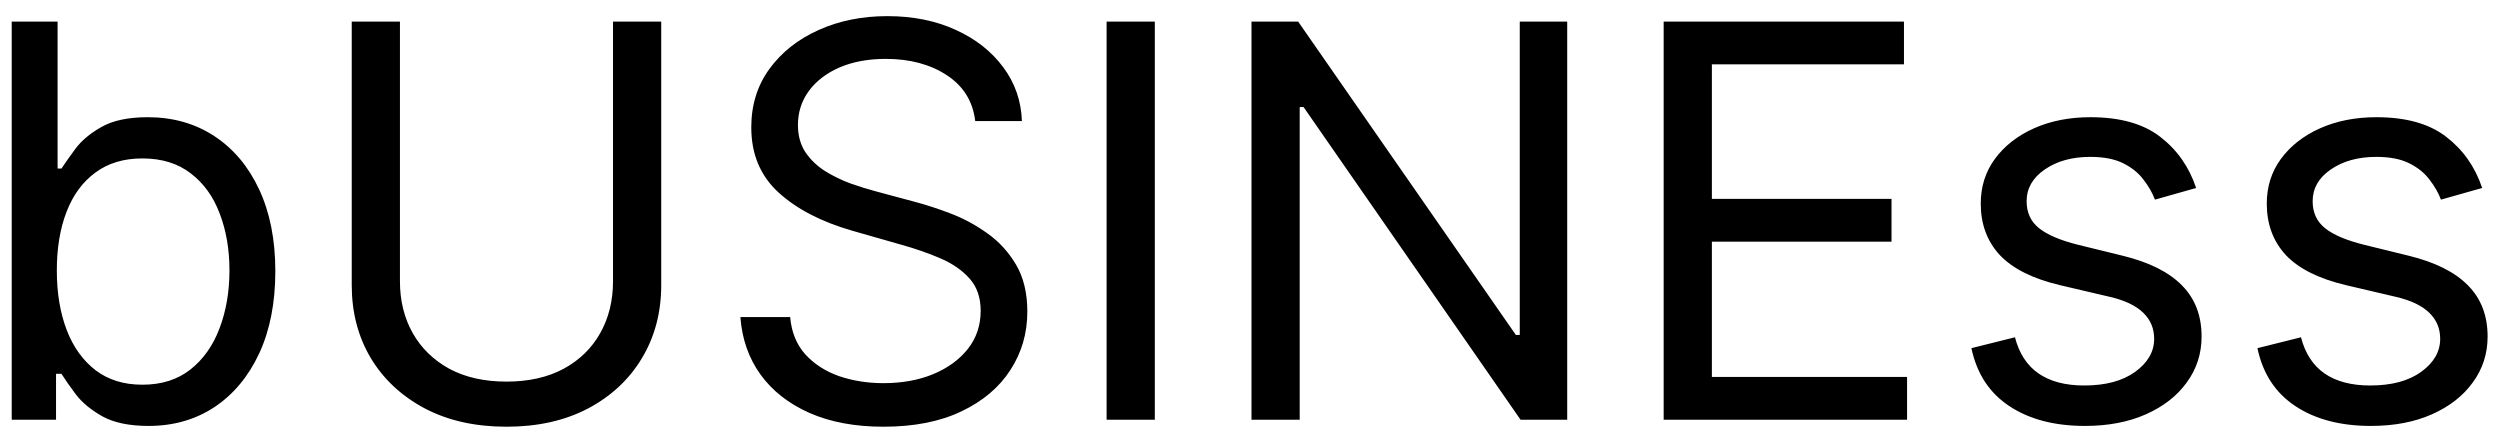
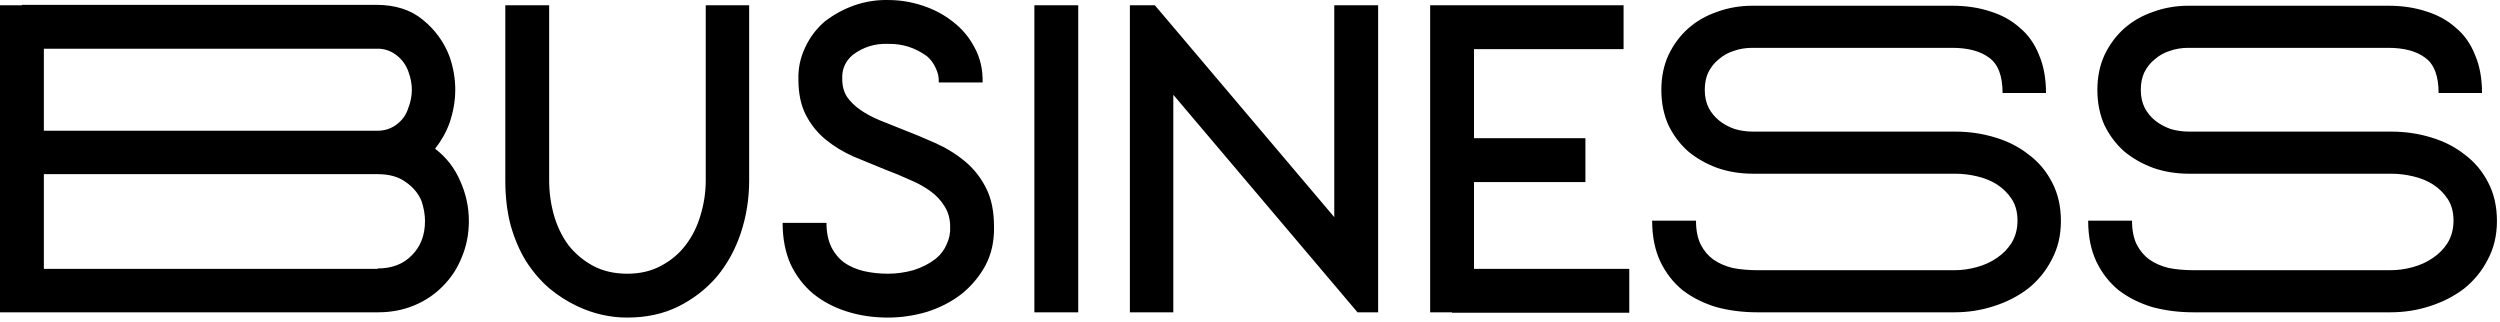
- <svg xmlns="http://www.w3.org/2000/svg" width="137" height="24" viewBox="0 0 137 24" fill="none">
-   <path d="M0.642 23V1.182H3.156V9.236H3.369C3.554 8.952 3.81 8.589 4.136 8.149C4.47 7.702 4.946 7.304 5.564 6.956C6.189 6.601 7.034 6.423 8.099 6.423C9.477 6.423 10.692 6.768 11.743 7.457C12.794 8.146 13.614 9.122 14.204 10.386C14.793 11.651 15.088 13.142 15.088 14.861C15.088 16.594 14.793 18.096 14.204 19.367C13.614 20.631 12.798 21.611 11.754 22.308C10.71 22.996 9.506 23.341 8.142 23.341C7.091 23.341 6.249 23.167 5.617 22.819C4.985 22.464 4.499 22.062 4.158 21.615C3.817 21.16 3.554 20.784 3.369 20.486H3.071V23H0.642ZM3.114 14.818C3.114 16.054 3.295 17.144 3.657 18.089C4.019 19.026 4.548 19.761 5.244 20.294C5.94 20.82 6.793 21.082 7.801 21.082C8.852 21.082 9.729 20.805 10.432 20.251C11.143 19.69 11.675 18.938 12.03 17.993C12.393 17.041 12.574 15.983 12.574 14.818C12.574 13.668 12.396 12.631 12.041 11.707C11.693 10.777 11.164 10.042 10.454 9.502C9.751 8.955 8.866 8.682 7.801 8.682C6.778 8.682 5.919 8.941 5.223 9.46C4.527 9.971 4.001 10.688 3.646 11.611C3.291 12.528 3.114 13.597 3.114 14.818ZM33.593 1.182H36.235V15.628C36.235 17.119 35.883 18.451 35.18 19.623C34.484 20.788 33.501 21.707 32.229 22.382C30.958 23.05 29.467 23.384 27.755 23.384C26.043 23.384 24.552 23.05 23.28 22.382C22.009 21.707 21.022 20.788 20.319 19.623C19.623 18.451 19.275 17.119 19.275 15.628V1.182H21.917V15.415C21.917 16.48 22.151 17.428 22.62 18.259C23.089 19.083 23.756 19.733 24.623 20.209C25.496 20.678 26.541 20.912 27.755 20.912C28.97 20.912 30.014 20.678 30.887 20.209C31.761 19.733 32.428 19.083 32.89 18.259C33.359 17.428 33.593 16.48 33.593 15.415V1.182ZM53.443 6.636C53.315 5.557 52.797 4.719 51.888 4.122C50.978 3.526 49.864 3.227 48.542 3.227C47.577 3.227 46.731 3.384 46.007 3.696C45.29 4.009 44.728 4.438 44.324 4.985C43.926 5.532 43.727 6.153 43.727 6.849C43.727 7.432 43.866 7.933 44.143 8.352C44.427 8.763 44.789 9.108 45.229 9.385C45.67 9.655 46.131 9.879 46.614 10.056C47.097 10.227 47.541 10.365 47.946 10.472L50.162 11.068C50.73 11.217 51.362 11.423 52.058 11.686C52.761 11.949 53.432 12.307 54.072 12.762C54.718 13.21 55.251 13.785 55.67 14.488C56.089 15.191 56.298 16.054 56.298 17.077C56.298 18.256 55.989 19.321 55.371 20.273C54.761 21.224 53.866 21.981 52.687 22.542C51.515 23.103 50.091 23.384 48.415 23.384C46.852 23.384 45.499 23.131 44.356 22.627C43.219 22.123 42.324 21.42 41.671 20.518C41.025 19.616 40.659 18.568 40.574 17.375H43.301C43.372 18.199 43.649 18.881 44.132 19.421C44.622 19.953 45.24 20.351 45.986 20.614C46.739 20.869 47.548 20.997 48.415 20.997C49.423 20.997 50.329 20.834 51.131 20.507C51.934 20.173 52.569 19.712 53.038 19.122C53.507 18.526 53.741 17.829 53.741 17.034C53.741 16.31 53.539 15.72 53.134 15.266C52.729 14.811 52.197 14.442 51.536 14.158C50.876 13.874 50.162 13.625 49.395 13.412L46.71 12.645C45.005 12.155 43.656 11.455 42.662 10.546C41.667 9.637 41.17 8.447 41.17 6.977C41.17 5.756 41.501 4.69 42.161 3.781C42.829 2.865 43.724 2.155 44.846 1.651C45.975 1.139 47.236 0.884 48.628 0.884C50.034 0.884 51.284 1.136 52.378 1.64C53.471 2.137 54.338 2.819 54.977 3.685C55.623 4.552 55.964 5.536 56 6.636H53.443ZM63.284 1.182V23H60.642V1.182H63.284ZM85.883 1.182V23H83.326L71.437 5.869H71.224V23H68.582V1.182H71.138L83.07 18.355H83.283V1.182H85.883ZM91.169 23V1.182H104.337V3.526H93.811V10.898H103.655V13.242H93.811V20.656H104.507V23H91.169ZM120.349 10.301L118.091 10.94C117.949 10.564 117.739 10.198 117.462 9.843C117.192 9.481 116.823 9.183 116.354 8.948C115.885 8.714 115.285 8.597 114.554 8.597C113.552 8.597 112.718 8.827 112.05 9.289C111.39 9.744 111.059 10.322 111.059 11.026C111.059 11.651 111.287 12.144 111.741 12.506C112.196 12.869 112.906 13.171 113.872 13.412L116.301 14.008C117.764 14.364 118.854 14.907 119.571 15.639C120.289 16.363 120.647 17.297 120.647 18.44C120.647 19.378 120.377 20.216 119.838 20.954C119.305 21.693 118.559 22.276 117.6 22.702C116.642 23.128 115.527 23.341 114.255 23.341C112.586 23.341 111.205 22.979 110.111 22.254C109.017 21.53 108.325 20.472 108.034 19.079L110.42 18.483C110.647 19.364 111.077 20.024 111.709 20.465C112.348 20.905 113.183 21.125 114.213 21.125C115.385 21.125 116.315 20.876 117.004 20.379C117.7 19.875 118.048 19.271 118.048 18.568C118.048 18 117.849 17.524 117.451 17.141C117.054 16.75 116.443 16.459 115.619 16.267L112.892 15.628C111.393 15.273 110.292 14.722 109.589 13.977C108.893 13.224 108.545 12.283 108.545 11.153C108.545 10.23 108.804 9.413 109.323 8.703C109.848 7.993 110.562 7.435 111.464 7.031C112.373 6.626 113.403 6.423 114.554 6.423C116.173 6.423 117.444 6.778 118.368 7.489C119.298 8.199 119.958 9.136 120.349 10.301ZM136.023 10.301L133.764 10.94C133.622 10.564 133.413 10.198 133.136 9.843C132.866 9.481 132.497 9.183 132.028 8.948C131.559 8.714 130.959 8.597 130.227 8.597C129.226 8.597 128.392 8.827 127.724 9.289C127.063 9.744 126.733 10.322 126.733 11.026C126.733 11.651 126.96 12.144 127.415 12.506C127.869 12.869 128.58 13.171 129.546 13.412L131.975 14.008C133.438 14.364 134.528 14.907 135.245 15.639C135.963 16.363 136.321 17.297 136.321 18.44C136.321 19.378 136.051 20.216 135.512 20.954C134.979 21.693 134.233 22.276 133.274 22.702C132.316 23.128 131.2 23.341 129.929 23.341C128.26 23.341 126.879 22.979 125.785 22.254C124.691 21.53 123.999 20.472 123.708 19.079L126.094 18.483C126.321 19.364 126.751 20.024 127.383 20.465C128.022 20.905 128.857 21.125 129.887 21.125C131.058 21.125 131.989 20.876 132.678 20.379C133.374 19.875 133.722 19.271 133.722 18.568C133.722 18 133.523 17.524 133.125 17.141C132.727 16.75 132.117 16.459 131.293 16.267L128.566 15.628C127.067 15.273 125.966 14.722 125.263 13.977C124.567 13.224 124.219 12.283 124.219 11.153C124.219 10.23 124.478 9.413 124.997 8.703C125.522 7.993 126.236 7.435 127.138 7.031C128.047 6.626 129.077 6.423 130.227 6.423C131.847 6.423 133.118 6.778 134.041 7.489C134.972 8.199 135.632 9.136 136.023 10.301Z" fill="black" />
+ <svg xmlns="http://www.w3.org/2000/svg" width="513" height="66" viewBox="0 0 513 66" fill="none">
+   <path d="M96.21 45.366C96.21 48.006 95.73 50.466 94.77 52.746C93.87 55.026 92.58 57.006 90.9 58.686C89.28 60.366 87.33 61.686 85.05 62.646C82.77 63.606 80.28 64.086 77.58 64.086H0V1.086H4.5V0.996H77.22C81.12 0.996 84.3 2.016 86.76 4.056C89.28 6.096 91.11 8.616 92.25 11.616C93.81 16.116 93.81 20.646 92.25 25.206C91.59 27.066 90.6 28.836 89.28 30.516C91.56 32.256 93.27 34.446 94.41 37.086C95.61 39.726 96.21 42.486 96.21 45.366ZM83.79 14.676C83.31 13.296 82.47 12.156 81.27 11.256C80.07 10.356 78.72 9.936 77.22 9.996H9V26.826H77.49C78.93 26.826 80.22 26.406 81.36 25.566C82.56 24.666 83.37 23.526 83.79 22.146C84.75 19.686 84.75 17.196 83.79 14.676ZM87.21 45.366C87.21 44.046 86.97 42.666 86.49 41.226C85.83 39.666 84.75 38.376 83.25 37.356C81.81 36.276 79.89 35.736 77.49 35.736H9V55.176H77.49V55.086C80.43 55.086 82.77 54.186 84.51 52.386C86.31 50.586 87.21 48.246 87.21 45.366ZM153.728 1.086V36.996C153.728 40.776 153.158 44.376 152.018 47.796C150.878 51.216 149.228 54.216 147.068 56.796C144.908 59.316 142.268 61.356 139.148 62.916C136.088 64.416 132.608 65.166 128.708 65.166C125.168 65.166 121.748 64.386 118.448 62.826C116.408 61.866 114.488 60.636 112.688 59.136C110.888 57.576 109.298 55.716 107.918 53.556C106.598 51.396 105.548 48.936 104.768 46.176C104.048 43.416 103.688 40.356 103.688 36.996V1.086H112.688V36.996C112.688 39.456 113.018 41.856 113.678 44.196C114.338 46.476 115.328 48.516 116.648 50.316C118.028 52.056 119.708 53.466 121.688 54.546C123.728 55.626 126.068 56.166 128.708 56.166C131.348 56.166 133.658 55.626 135.638 54.546C137.678 53.466 139.358 52.056 140.678 50.316C142.058 48.516 143.078 46.476 143.738 44.196C144.458 41.856 144.818 39.456 144.818 36.996V1.086H153.728ZM184.982 26.466C187.322 27.366 189.632 28.326 191.912 29.346C194.192 30.366 196.232 31.626 198.032 33.126C199.832 34.626 201.272 36.456 202.352 38.616C203.432 40.716 203.972 43.356 203.972 46.536C204.032 49.536 203.432 52.206 202.172 54.546C200.912 56.826 199.262 58.776 197.222 60.396C195.182 61.956 192.842 63.156 190.202 63.996C187.562 64.776 184.892 65.166 182.192 65.166C179.192 65.166 176.372 64.746 173.732 63.906C171.092 63.066 168.782 61.836 166.802 60.216C164.882 58.596 163.352 56.586 162.212 54.186C161.132 51.726 160.592 48.906 160.592 45.726H169.592C169.592 47.646 169.922 49.296 170.582 50.676C171.242 51.996 172.142 53.076 173.282 53.916C174.422 54.696 175.742 55.266 177.242 55.626C178.802 55.986 180.452 56.166 182.192 56.166C183.932 56.166 185.672 55.926 187.412 55.446C189.152 54.906 190.682 54.126 192.002 53.106C193.022 52.266 193.772 51.276 194.252 50.136C194.792 48.996 195.032 47.796 194.972 46.536C194.972 44.916 194.582 43.506 193.802 42.306C193.082 41.106 192.092 40.056 190.832 39.156C189.572 38.256 188.132 37.476 186.512 36.816C184.952 36.096 183.362 35.436 181.742 34.836C179.522 33.936 177.332 33.036 175.172 32.136C173.012 31.176 171.092 30.006 169.412 28.626C167.732 27.246 166.382 25.566 165.362 23.586C164.342 21.606 163.832 19.176 163.832 16.296C163.772 14.016 164.222 11.856 165.182 9.816C166.142 7.716 167.492 5.916 169.232 4.416C171.092 2.976 173.132 1.866 175.352 1.086C177.632 0.306 179.942 -0.054 182.282 0.006C184.682 0.006 187.052 0.396 189.392 1.176C191.732 1.956 193.802 3.066 195.602 4.506C197.462 5.946 198.932 7.716 200.012 9.816C201.152 11.916 201.692 14.286 201.632 16.926H192.632C192.692 15.906 192.482 14.916 192.002 13.956C191.582 12.996 190.982 12.186 190.202 11.526C187.802 9.786 185.162 8.946 182.282 9.006C179.582 8.886 177.152 9.636 174.992 11.256C173.432 12.576 172.712 14.256 172.832 16.296C172.832 17.676 173.162 18.876 173.822 19.896C174.542 20.916 175.472 21.816 176.612 22.596C177.752 23.376 179.042 24.066 180.482 24.666C181.982 25.266 183.482 25.866 184.982 26.466ZM212.254 64.086V1.086H221.254V64.086H212.254ZM282.793 1.086V64.086H278.563L240.763 19.446V64.086H231.853V1.086H236.983L273.793 44.556V1.086H282.793ZM334.327 55.176V64.176H297.967V64.086H293.467V1.086H333.157V10.086H302.467V28.356H325.327V37.356H302.467V55.176H334.327ZM422.899 45.366C422.899 48.306 422.269 50.946 421.009 53.286C419.809 55.626 418.189 57.606 416.149 59.226C414.109 60.786 411.769 61.986 409.129 62.826C406.549 63.666 403.849 64.086 401.029 64.086H360.619C357.619 64.086 354.799 63.726 352.159 63.006C349.579 62.226 347.299 61.086 345.319 59.586C343.399 58.026 341.869 56.076 340.729 53.736C339.589 51.336 339.019 48.516 339.019 45.276H348.019C348.019 47.256 348.349 48.906 349.009 50.226C349.669 51.486 350.539 52.506 351.619 53.286C352.759 54.066 354.079 54.636 355.579 54.996C357.139 55.296 358.819 55.446 360.619 55.446H401.029C402.589 55.446 404.119 55.236 405.619 54.816C407.179 54.396 408.559 53.766 409.759 52.926C411.019 52.086 412.039 51.036 412.819 49.776C413.599 48.456 413.989 46.956 413.989 45.276C413.989 43.536 413.599 42.066 412.819 40.866C412.039 39.666 411.049 38.676 409.849 37.896C408.649 37.116 407.269 36.546 405.709 36.186C404.209 35.826 402.709 35.646 401.209 35.646H359.719C357.139 35.646 354.709 35.256 352.429 34.476C350.149 33.636 348.139 32.496 346.399 31.056C344.719 29.556 343.369 27.756 342.349 25.656C341.389 23.496 340.909 21.096 340.909 18.456C340.909 15.816 341.389 13.446 342.349 11.346C343.369 9.186 344.719 7.356 346.399 5.856C348.079 4.356 350.059 3.216 352.339 2.436C354.619 1.596 357.049 1.176 359.629 1.176H400.579C403.459 1.176 406.069 1.566 408.409 2.346C410.749 3.066 412.759 4.176 414.439 5.676C416.179 7.116 417.499 8.976 418.399 11.256C419.359 13.476 419.839 16.086 419.839 19.086H410.929C410.929 15.606 410.029 13.206 408.229 11.886C406.429 10.506 403.879 9.816 400.579 9.816H359.539C358.219 9.816 356.959 10.026 355.759 10.446C354.619 10.806 353.599 11.376 352.699 12.156C351.799 12.876 351.079 13.776 350.539 14.856C350.059 15.876 349.819 17.076 349.819 18.456C349.819 19.836 350.089 21.066 350.629 22.146C351.169 23.166 351.889 24.036 352.789 24.756C353.689 25.476 354.739 26.046 355.939 26.466C357.139 26.826 358.399 27.006 359.719 27.006H401.209C404.029 27.006 406.729 27.396 409.309 28.176C411.949 28.956 414.259 30.126 416.239 31.686C418.279 33.186 419.899 35.106 421.099 37.446C422.299 39.726 422.899 42.366 422.899 45.366ZM512.371 45.366C512.371 48.306 511.741 50.946 510.481 53.286C509.281 55.626 507.661 57.606 505.621 59.226C503.581 60.786 501.241 61.986 498.601 62.826C496.021 63.666 493.321 64.086 490.501 64.086H450.091C447.091 64.086 444.271 63.726 441.631 63.006C439.051 62.226 436.771 61.086 434.791 59.586C432.871 58.026 431.341 56.076 430.201 53.736C429.061 51.336 428.491 48.516 428.491 45.276H437.491C437.491 47.256 437.821 48.906 438.481 50.226C439.141 51.486 440.011 52.506 441.091 53.286C442.231 54.066 443.551 54.636 445.051 54.996C446.611 55.296 448.291 55.446 450.091 55.446H490.501C492.061 55.446 493.591 55.236 495.091 54.816C496.651 54.396 498.031 53.766 499.231 52.926C500.491 52.086 501.511 51.036 502.291 49.776C503.071 48.456 503.461 46.956 503.461 45.276C503.461 43.536 503.071 42.066 502.291 40.866C501.511 39.666 500.521 38.676 499.321 37.896C498.121 37.116 496.741 36.546 495.181 36.186C493.681 35.826 492.181 35.646 490.681 35.646H449.191C446.611 35.646 444.181 35.256 441.901 34.476C439.621 33.636 437.611 32.496 435.871 31.056C434.191 29.556 432.841 27.756 431.821 25.656C430.861 23.496 430.381 21.096 430.381 18.456C430.381 15.816 430.861 13.446 431.821 11.346C432.841 9.186 434.191 7.356 435.871 5.856C437.551 4.356 439.531 3.216 441.811 2.436C444.091 1.596 446.521 1.176 449.101 1.176H490.051C492.931 1.176 495.541 1.566 497.881 2.346C500.221 3.066 502.231 4.176 503.911 5.676C505.651 7.116 506.971 8.976 507.871 11.256C508.831 13.476 509.311 16.086 509.311 19.086H500.401C500.401 15.606 499.501 13.206 497.701 11.886C495.901 10.506 493.351 9.816 490.051 9.816H449.011C447.691 9.816 446.431 10.026 445.231 10.446C444.091 10.806 443.071 11.376 442.171 12.156C441.271 12.876 440.551 13.776 440.011 14.856C439.531 15.876 439.291 17.076 439.291 18.456C439.291 19.836 439.561 21.066 440.101 22.146C440.641 23.166 441.361 24.036 442.261 24.756C443.161 25.476 444.211 26.046 445.411 26.466C446.611 26.826 447.871 27.006 449.191 27.006H490.681C493.501 27.006 496.201 27.396 498.781 28.176C501.421 28.956 503.731 30.126 505.711 31.686C507.751 33.186 509.371 35.106 510.571 37.446C511.771 39.726 512.371 42.366 512.371 45.366Z" fill="black" />
</svg>
